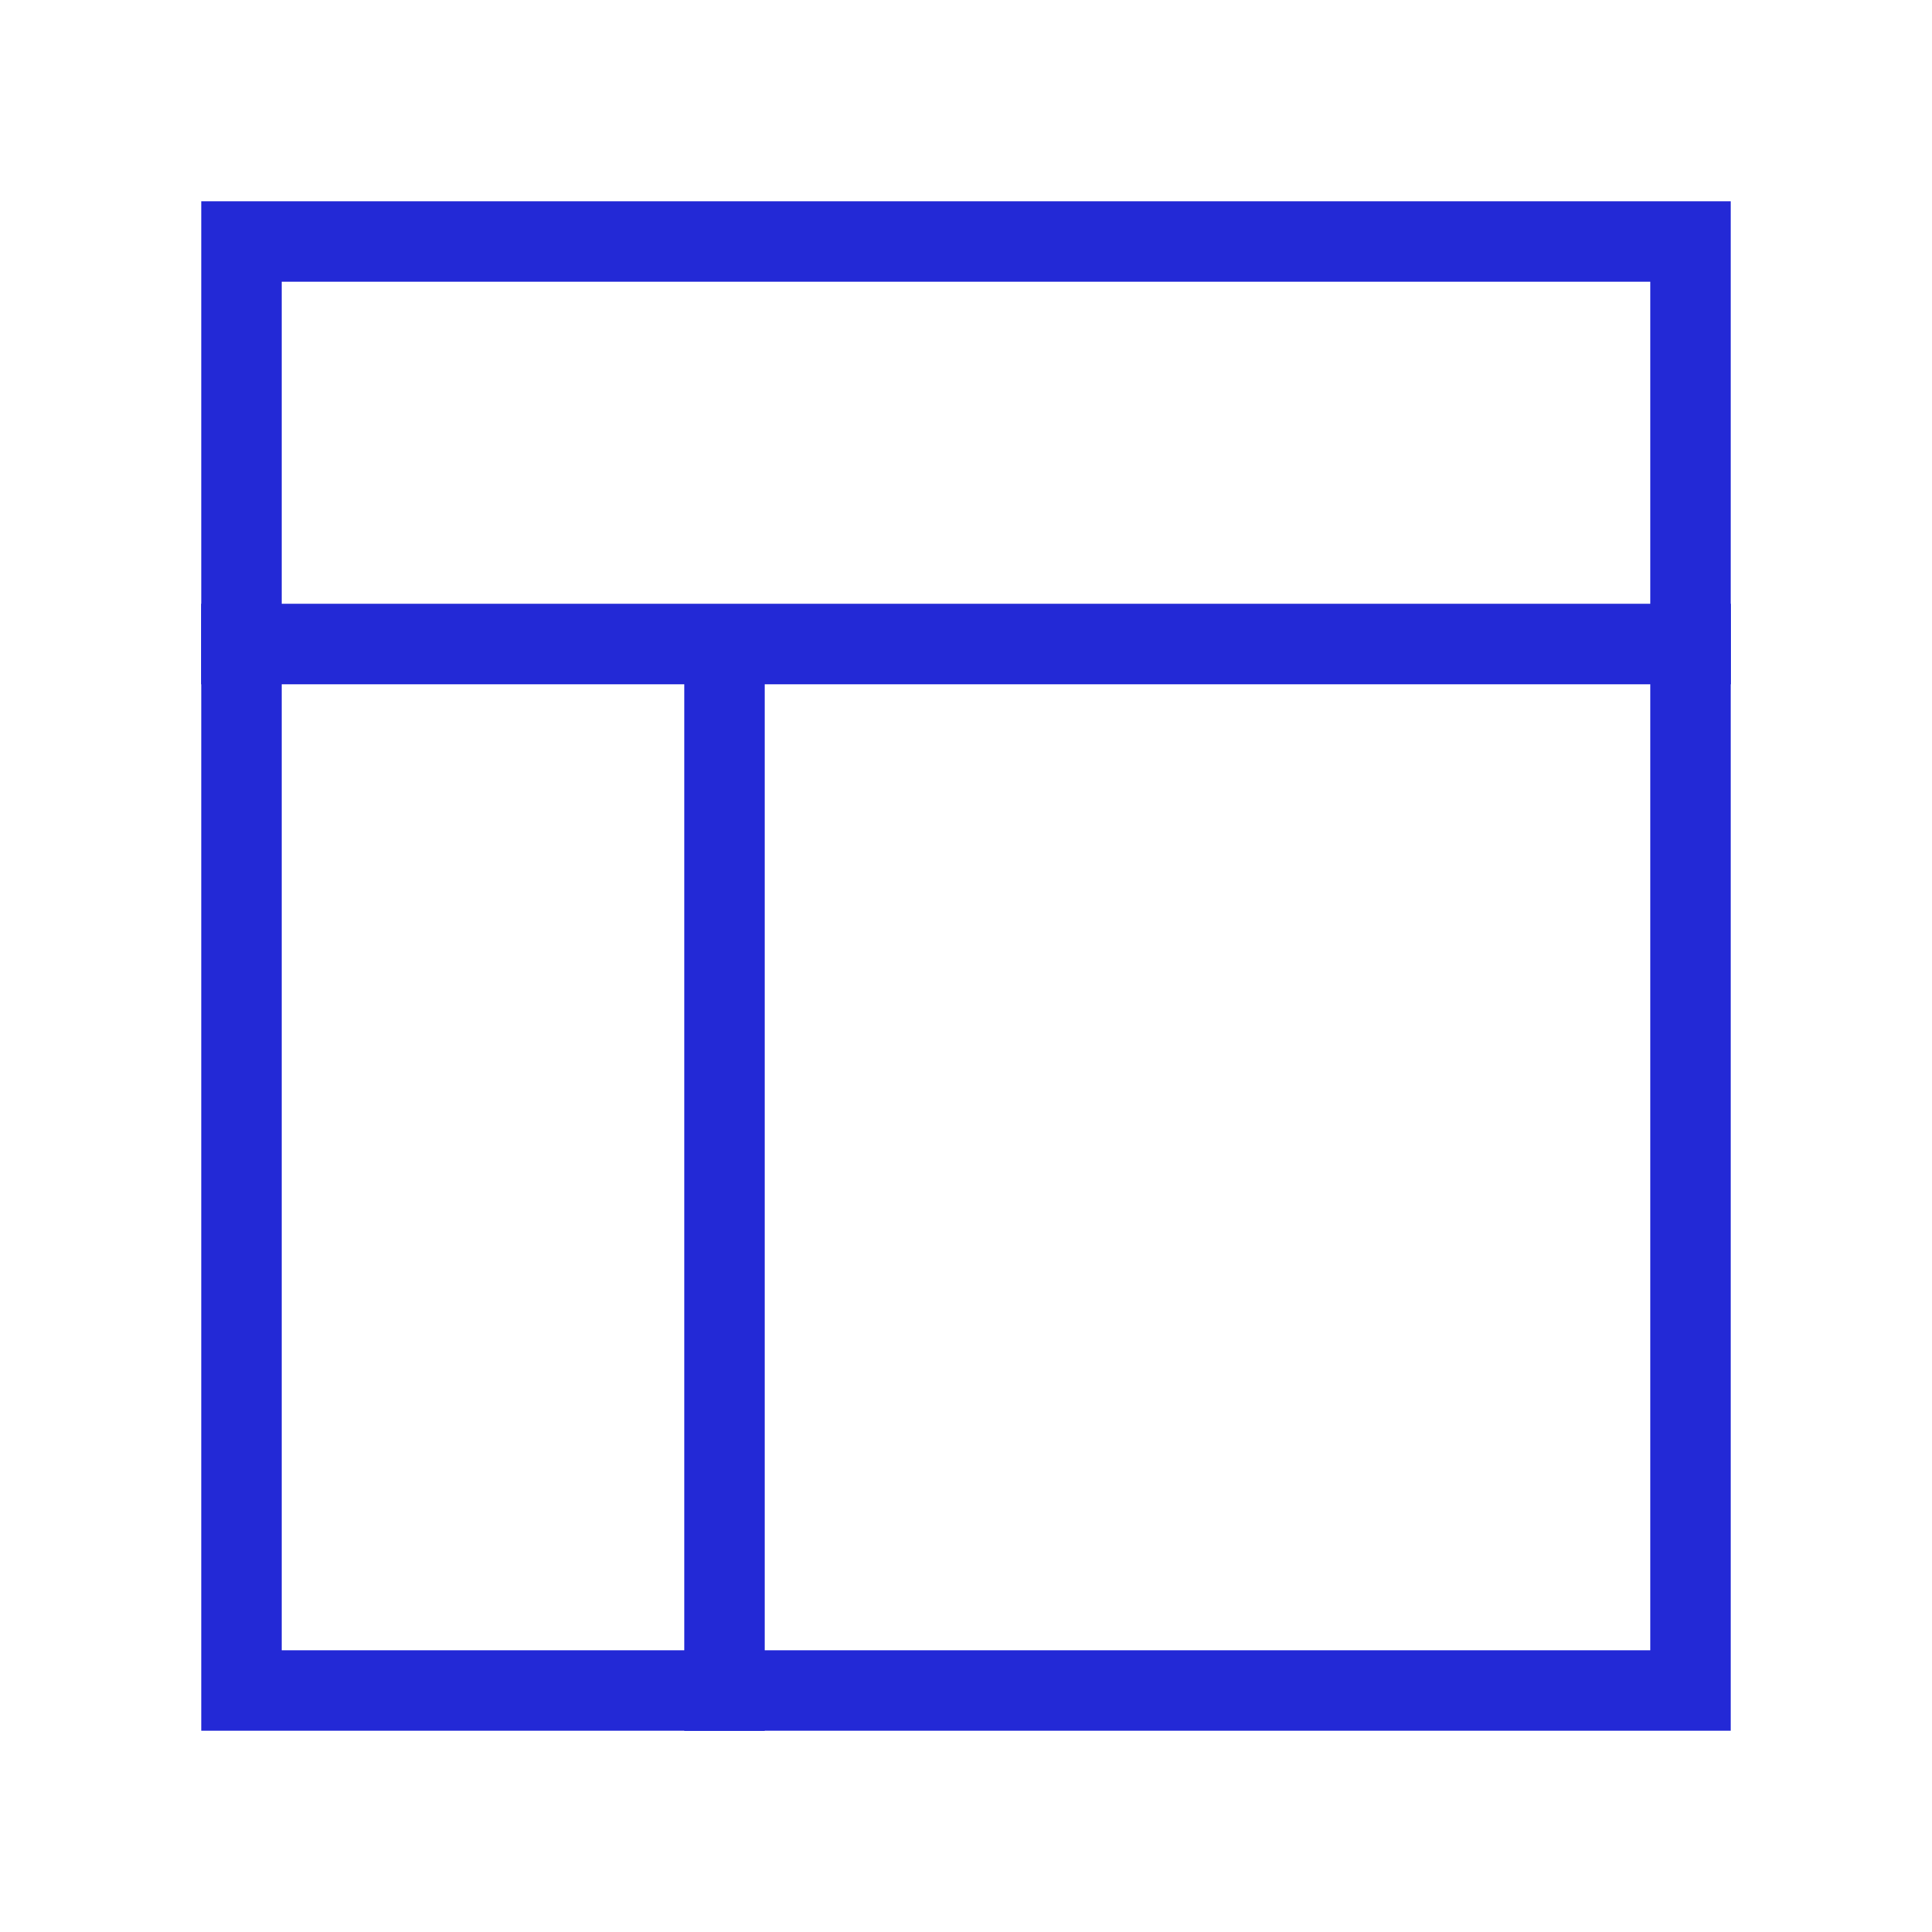
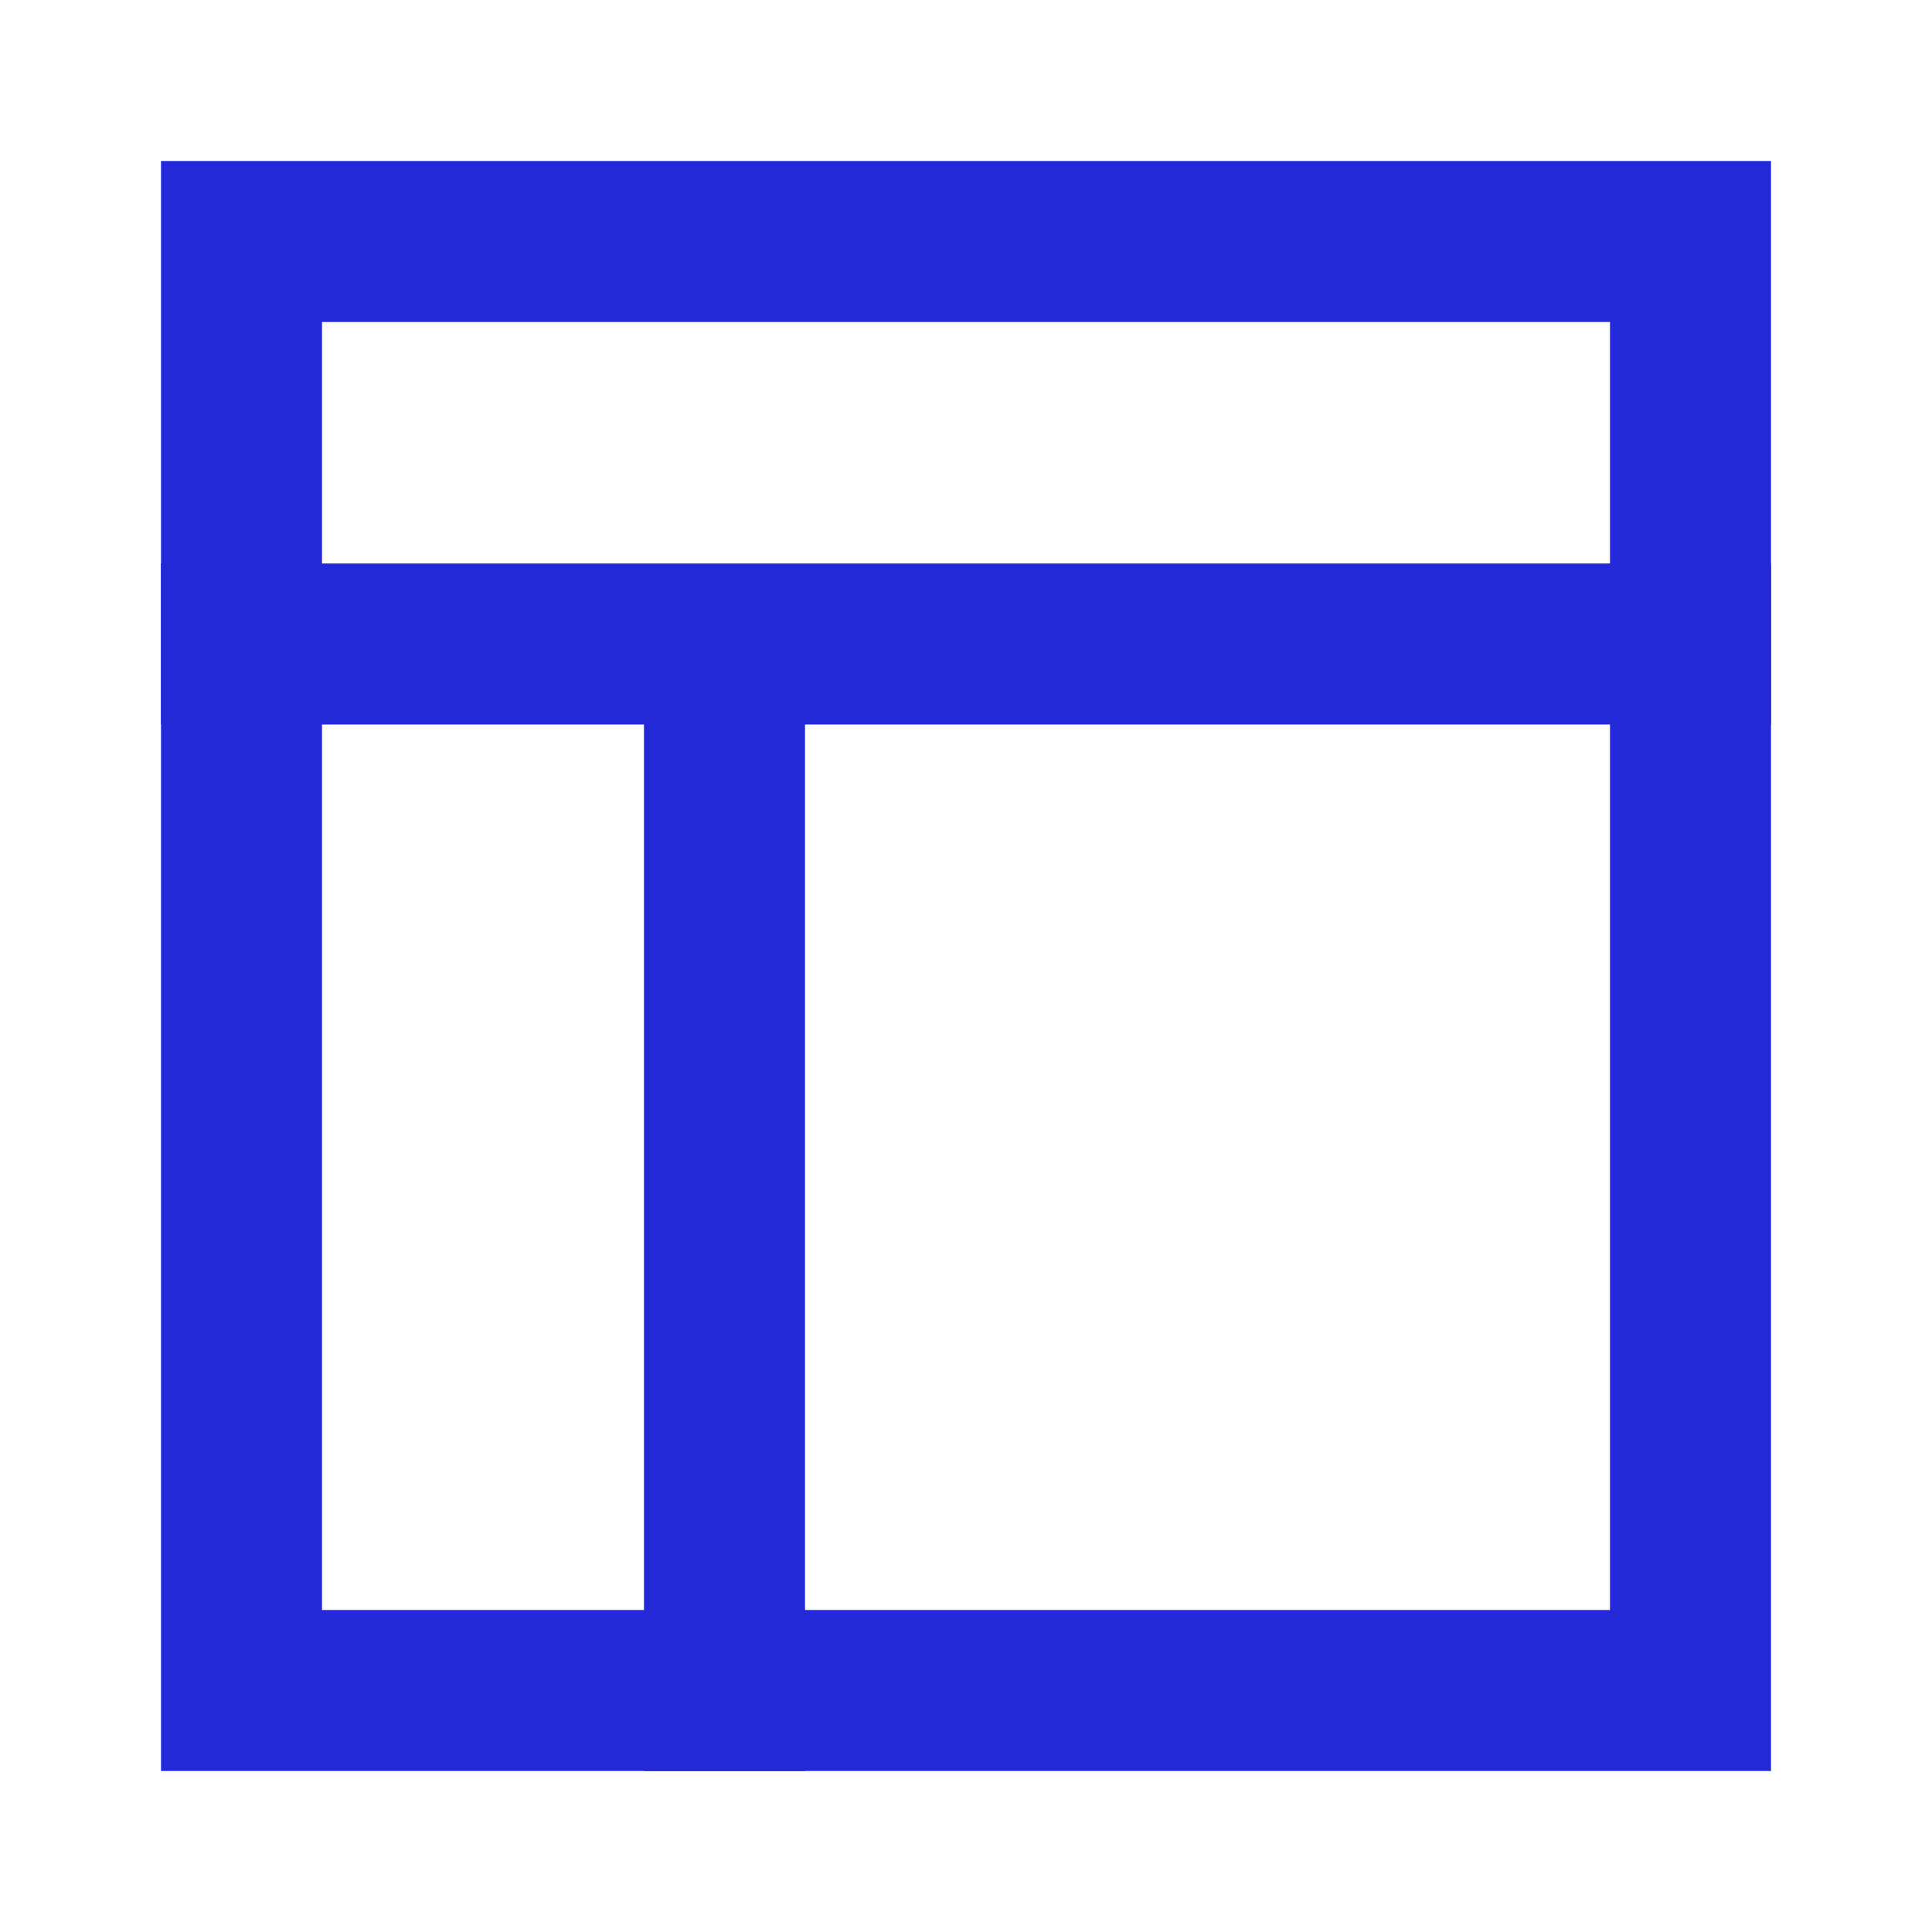
- <svg xmlns="http://www.w3.org/2000/svg" role="img" width="48px" height="48px" viewBox="0 0 24 24" aria-labelledby="layoutLeftIconTitle" stroke="#2329D6" stroke-width="1" stroke-linecap="square" stroke-linejoin="miter" fill="none" color="#2329D6">
+ <svg xmlns="http://www.w3.org/2000/svg" role="img" width="24px" height="24px" viewBox="0 0 24 24" aria-labelledby="layoutLeftIconTitle" stroke="#2329D6" stroke-width="2" stroke-linecap="square" stroke-linejoin="miter" fill="none" color="#2329D6">
  <rect width="18" height="18" x="3" y="3" />
  <path d="M3 8L21 8M9 8L9 21" />
</svg>
